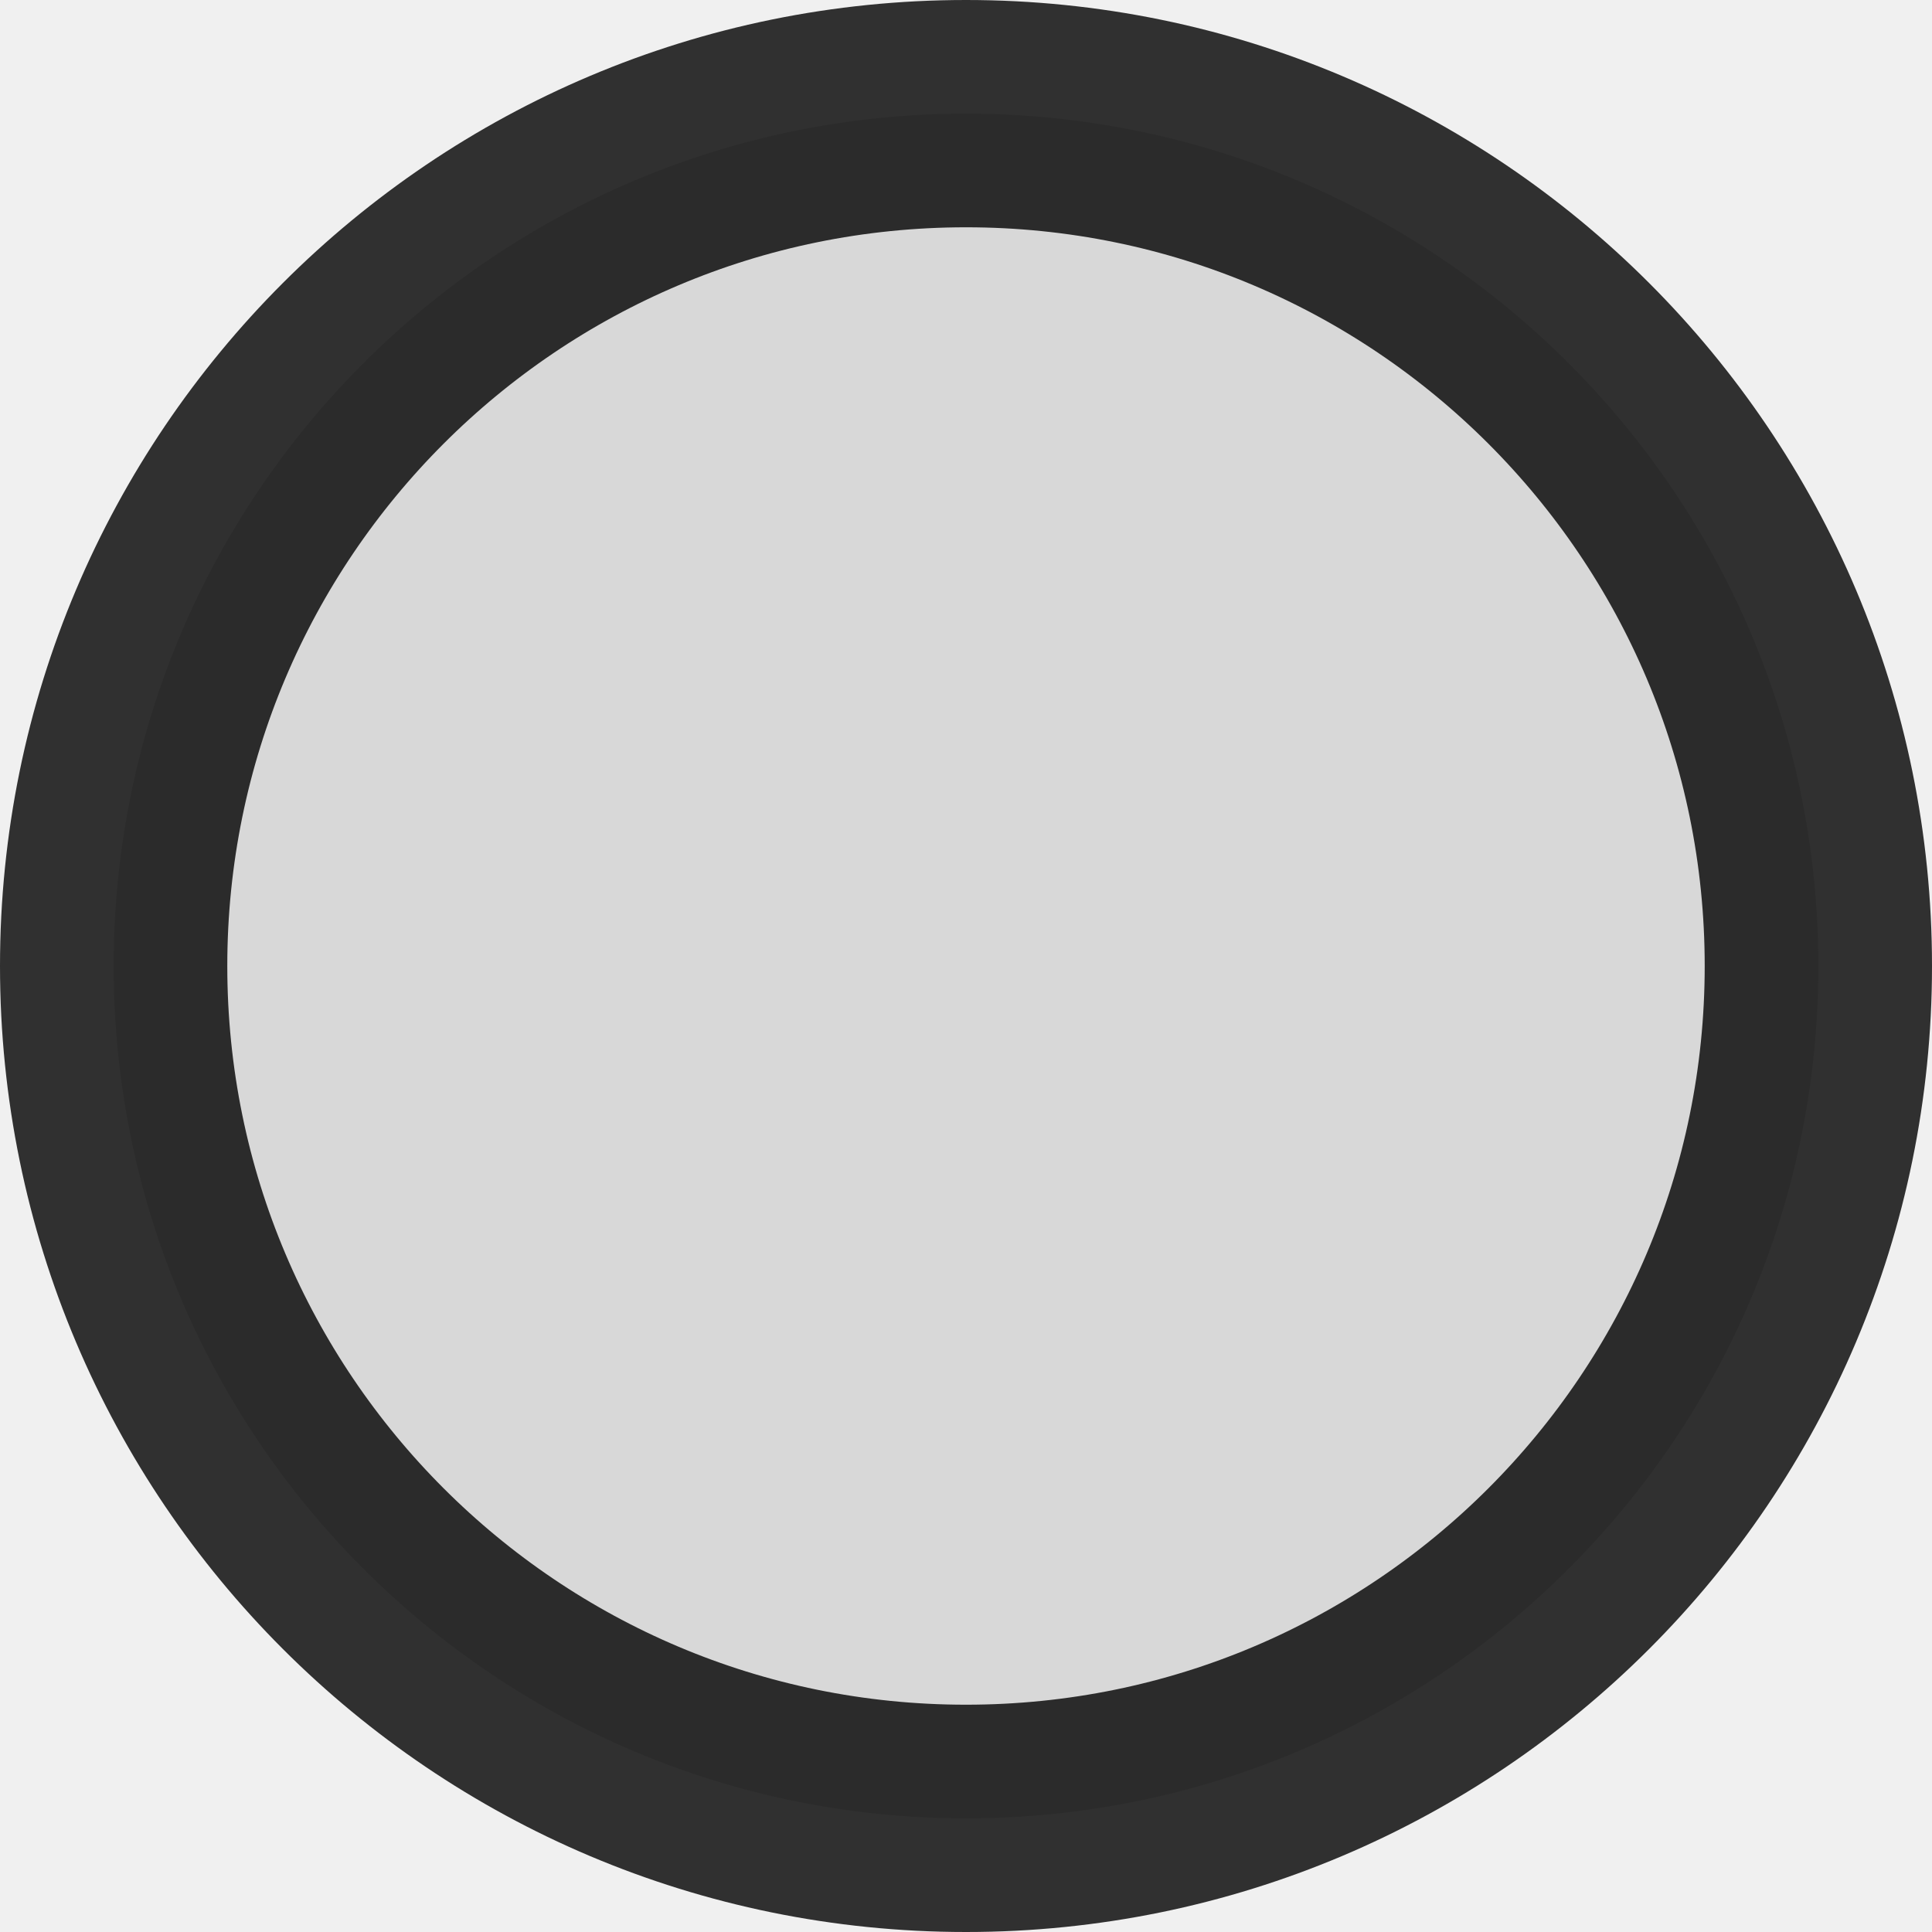
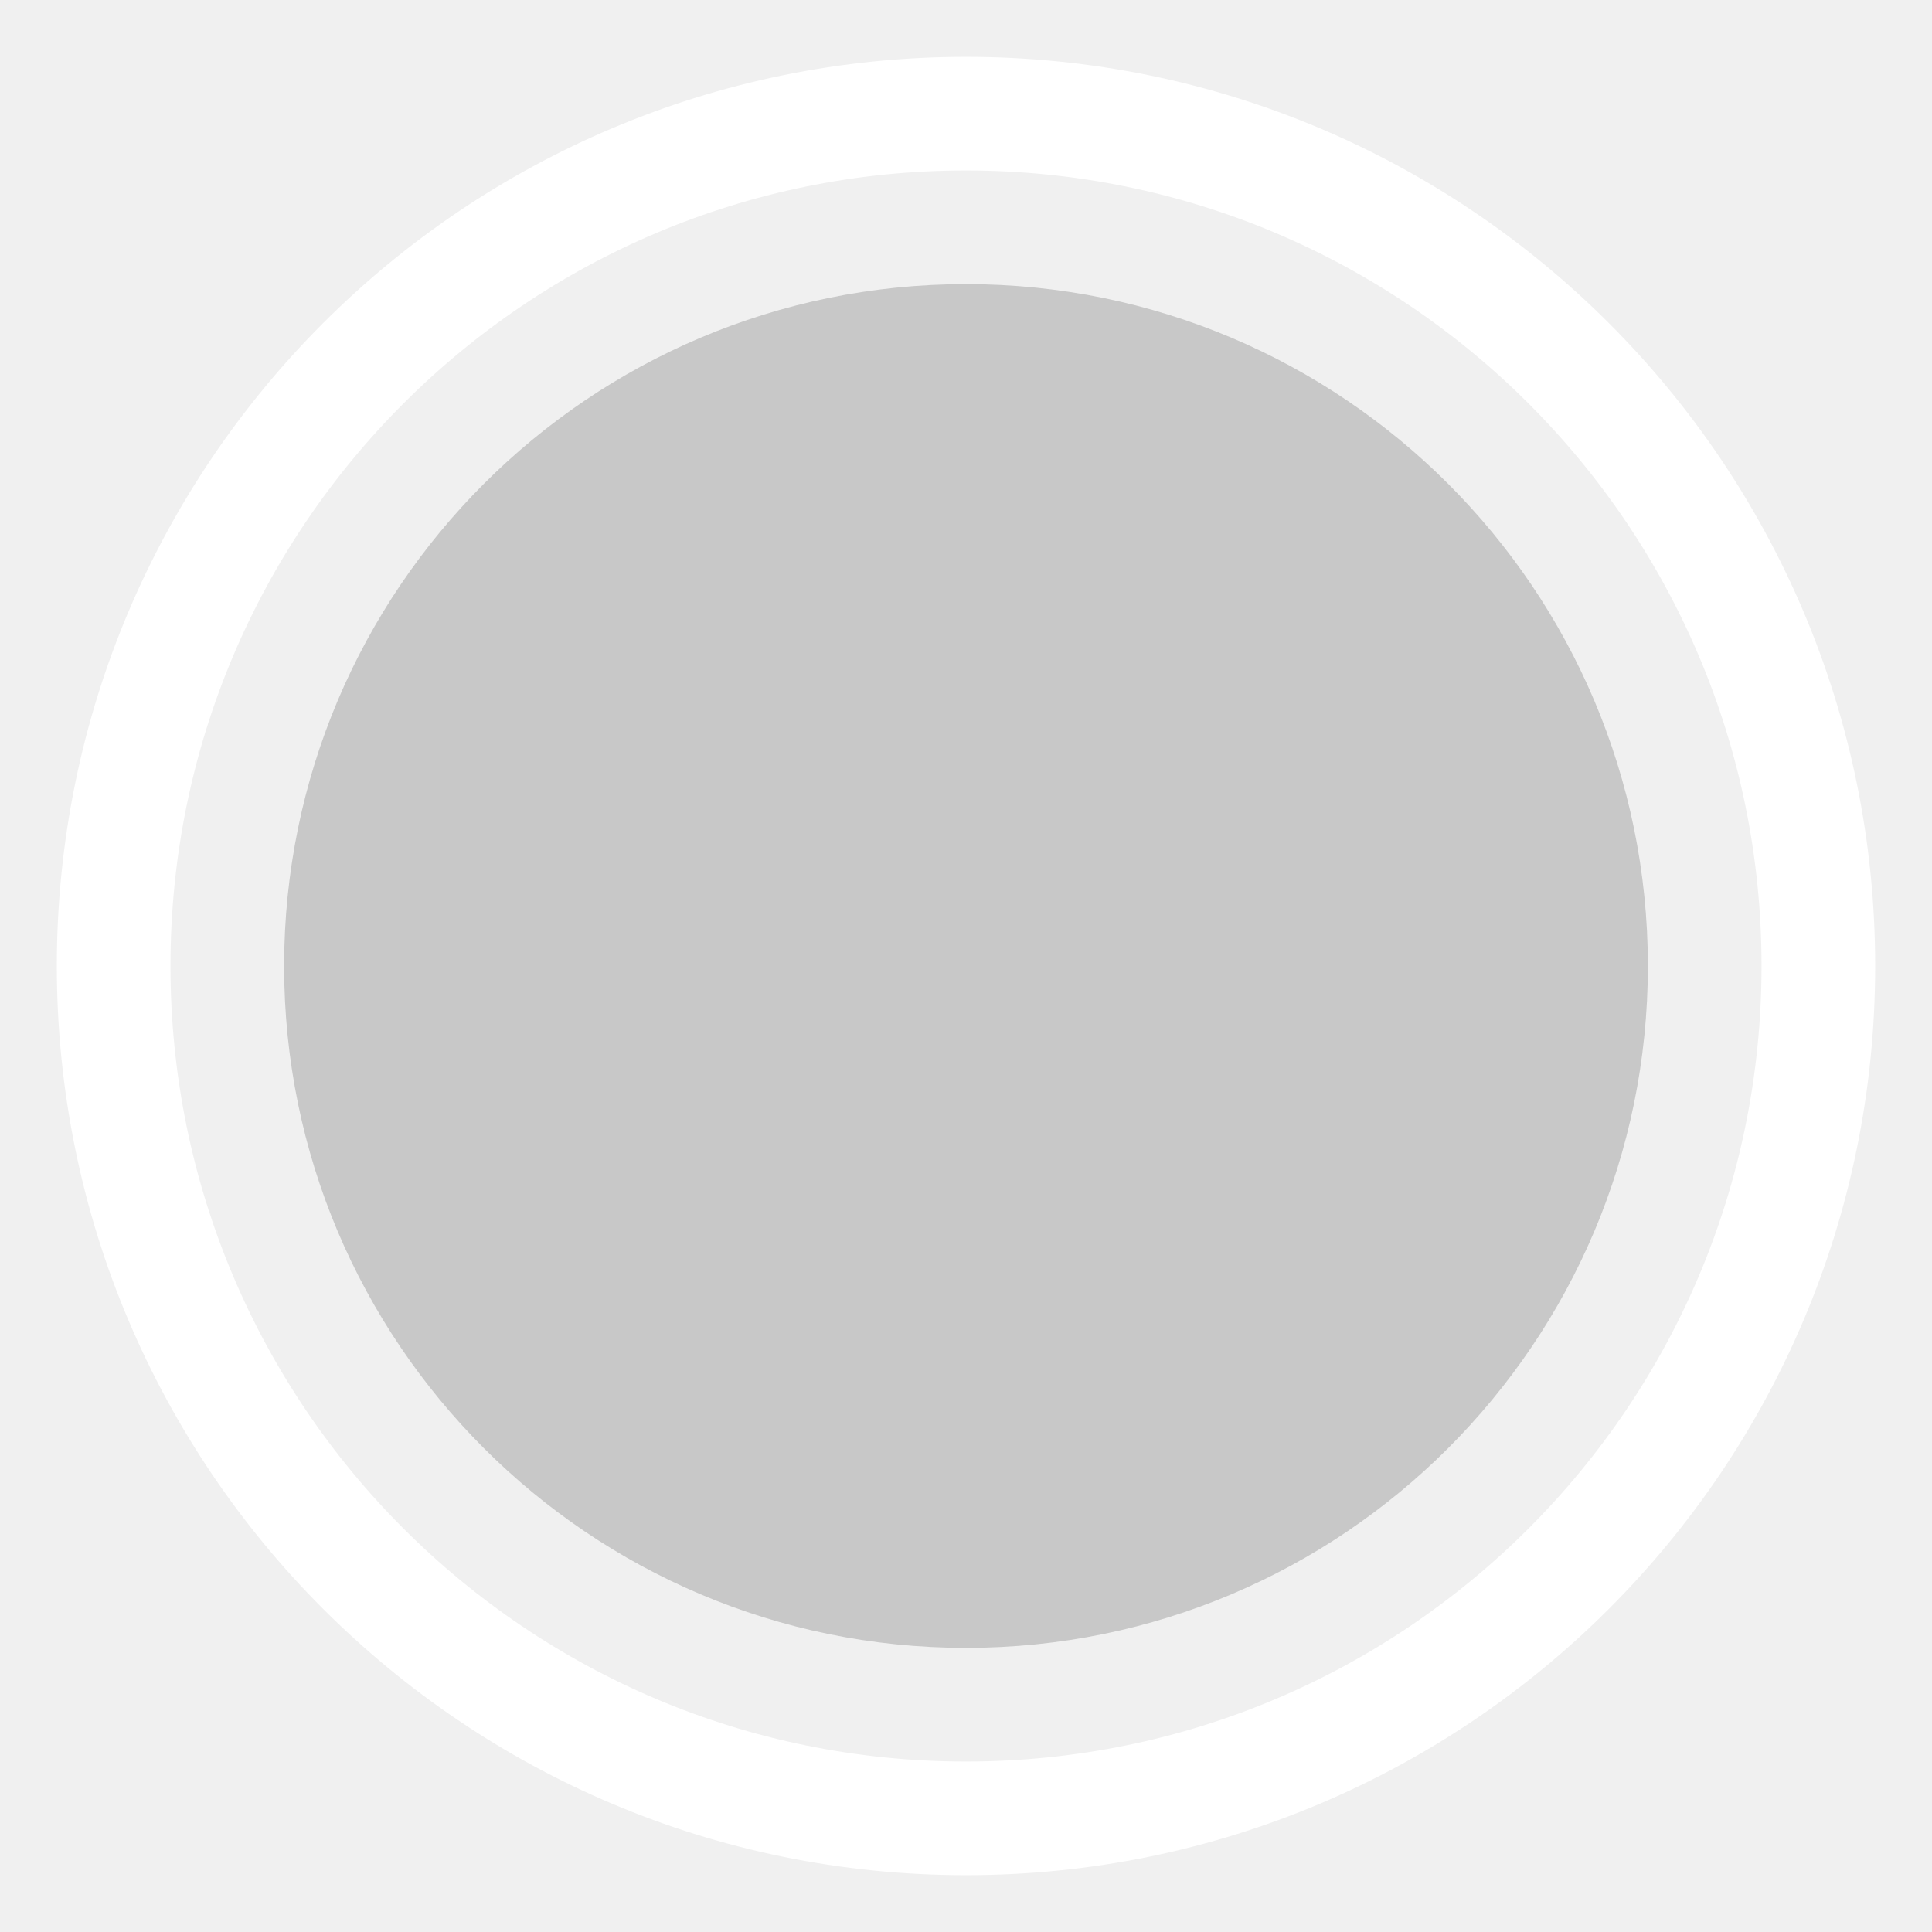
<svg xmlns="http://www.w3.org/2000/svg" version="1.1" width="68" height="68" viewBox="-34 -34 68 68" xml:space="preserve">
-   <circle id="Circle1" cx="0" cy="0" r="30" stroke-width="8" fill="rgb(200, 200, 200, 0.6)" stroke="rgb(0, 0, 0, 0.8)" />
+   <circle id="circle1" cx="0" cy="0" r="24" fill="rgb(200, 200, 200)" />
+   <circle id="circle2" cx="0" cy="0" r="30" fill="none" stroke="white" stroke-width="4" />
</svg>
